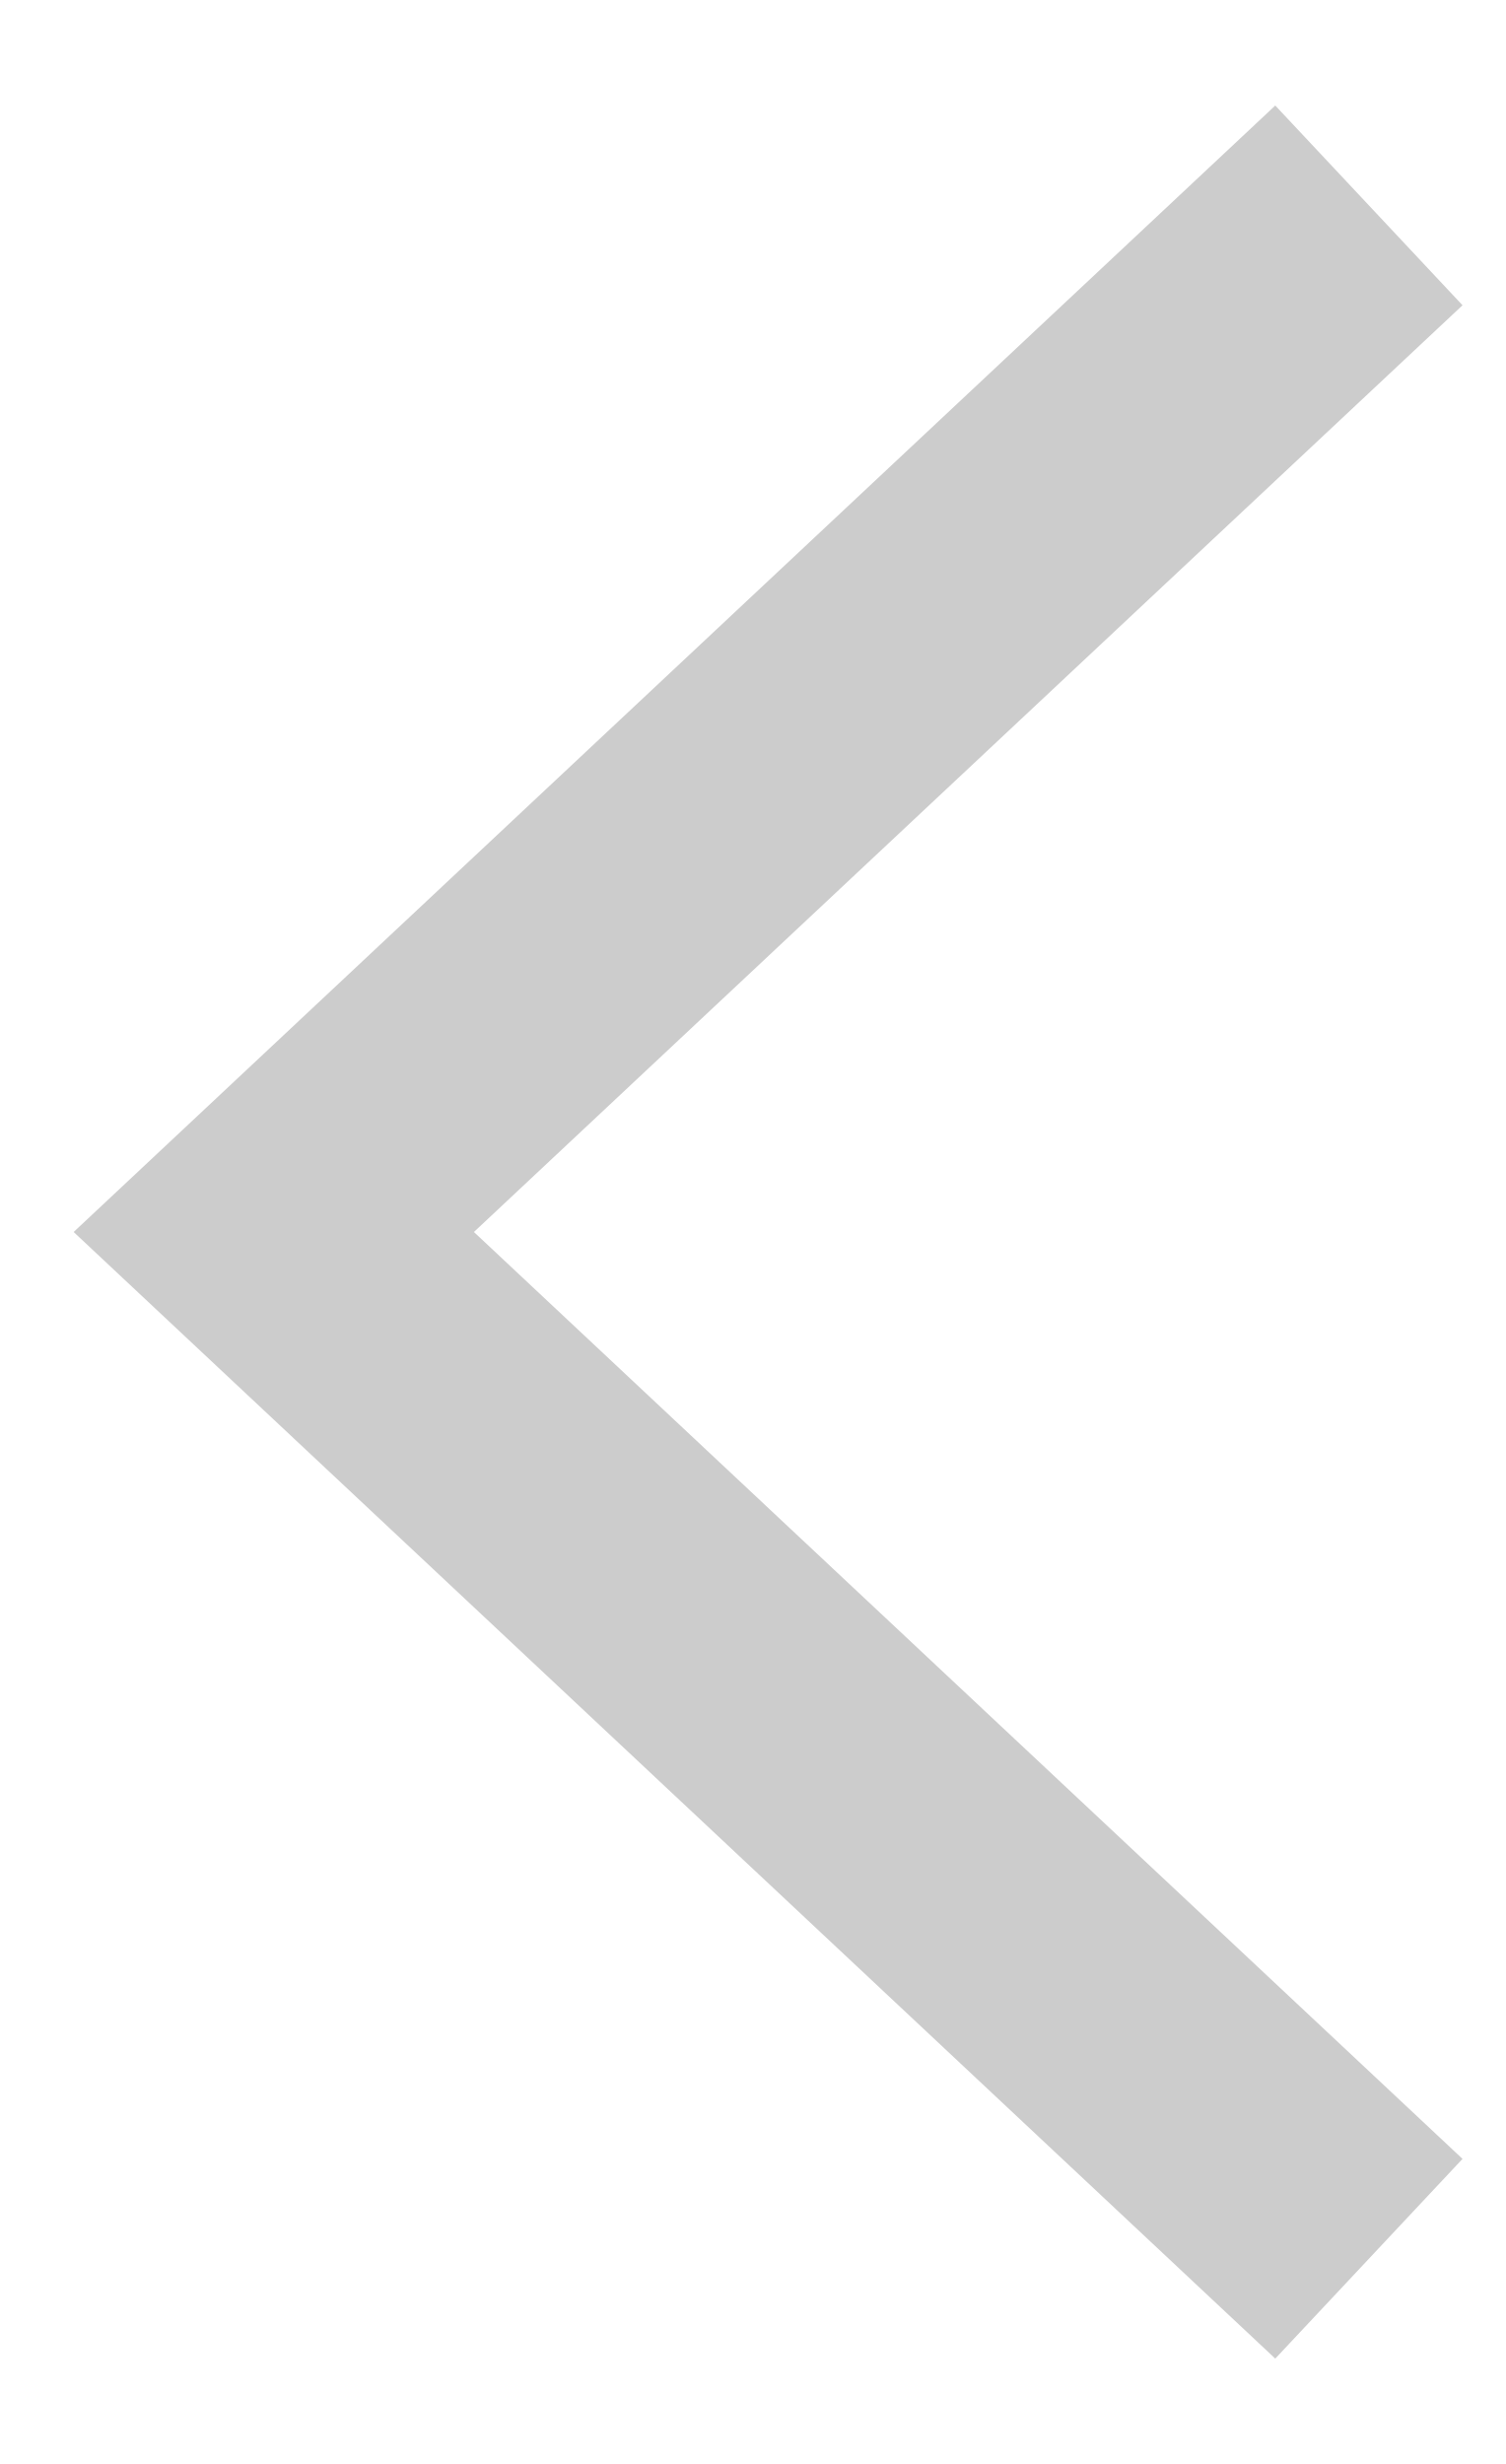
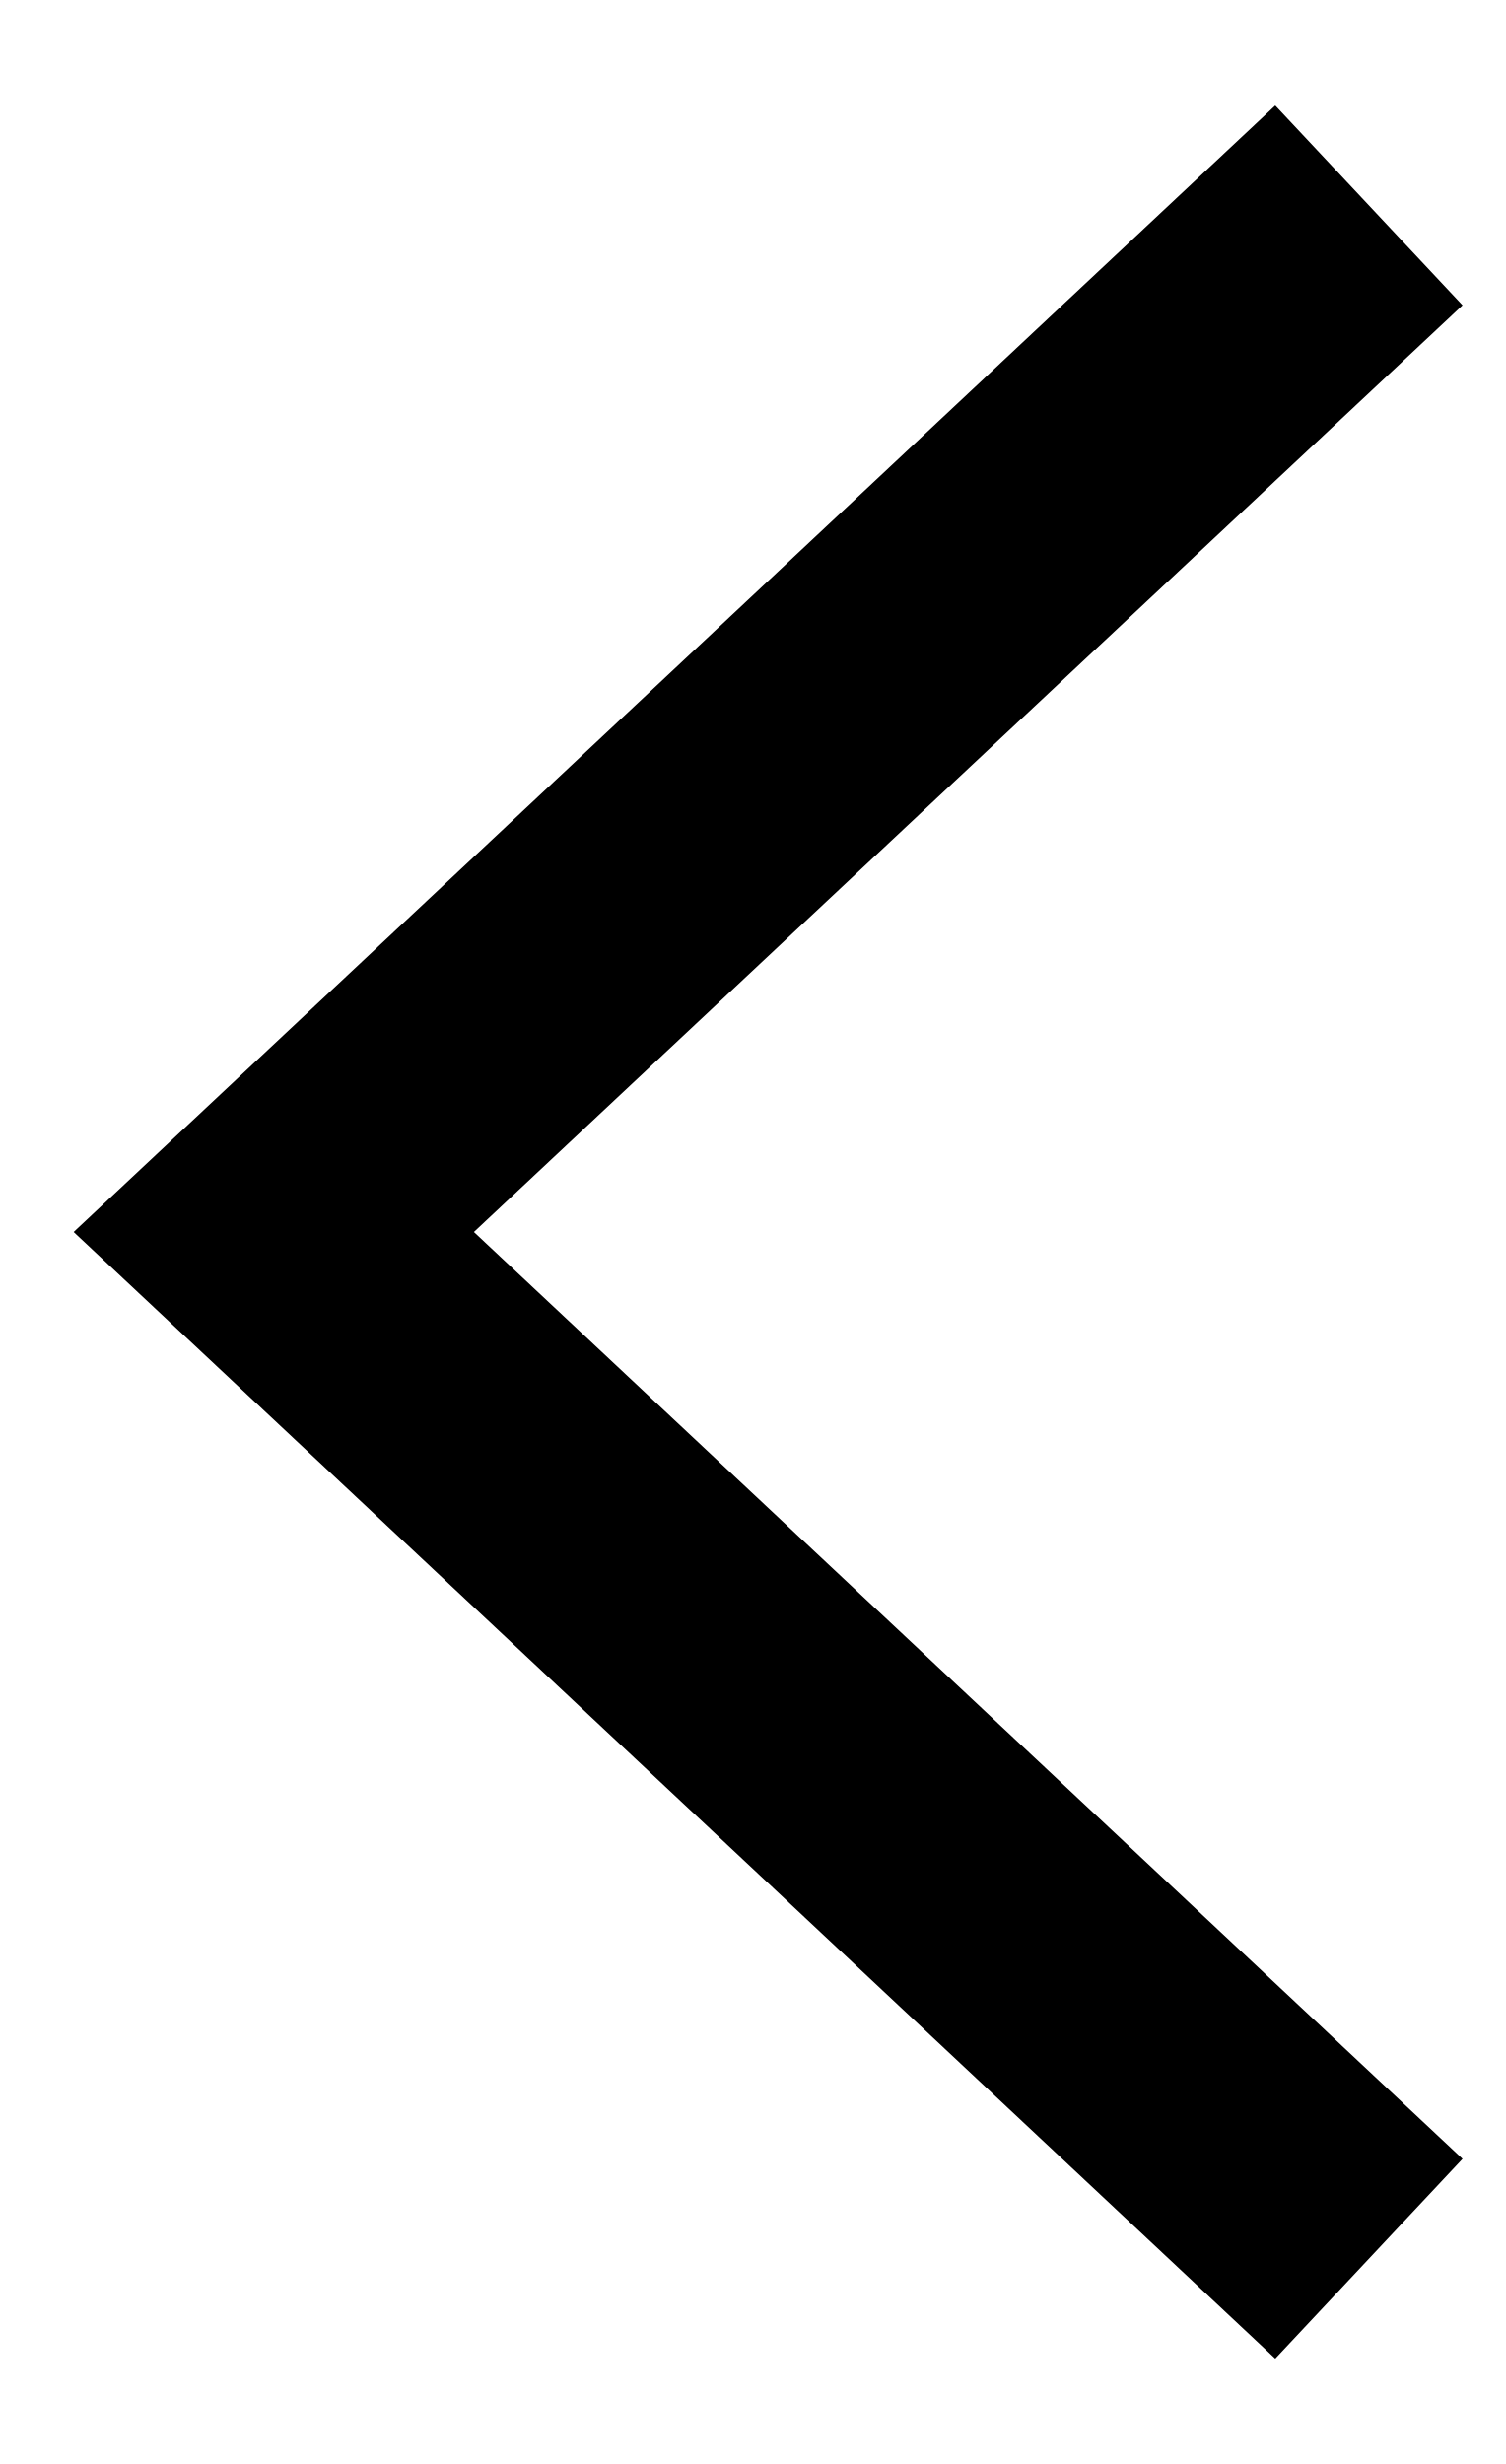
<svg xmlns="http://www.w3.org/2000/svg" viewBox="0 0 11 18">
-   <path opacity="0.2" fill-rule="evenodd" clip-rule="evenodd" d="M9.316 0.771L10.684 2.23L3.462 9L10.684 15.771L9.316 17.23L0.538 9L9.316 0.771Z" />
+   <path fill-rule="evenodd" clip-rule="evenodd" d="M9.316 0.771L10.684 2.23L3.462 9L10.684 15.771L9.316 17.23L0.538 9L9.316 0.771Z" />
</svg>
